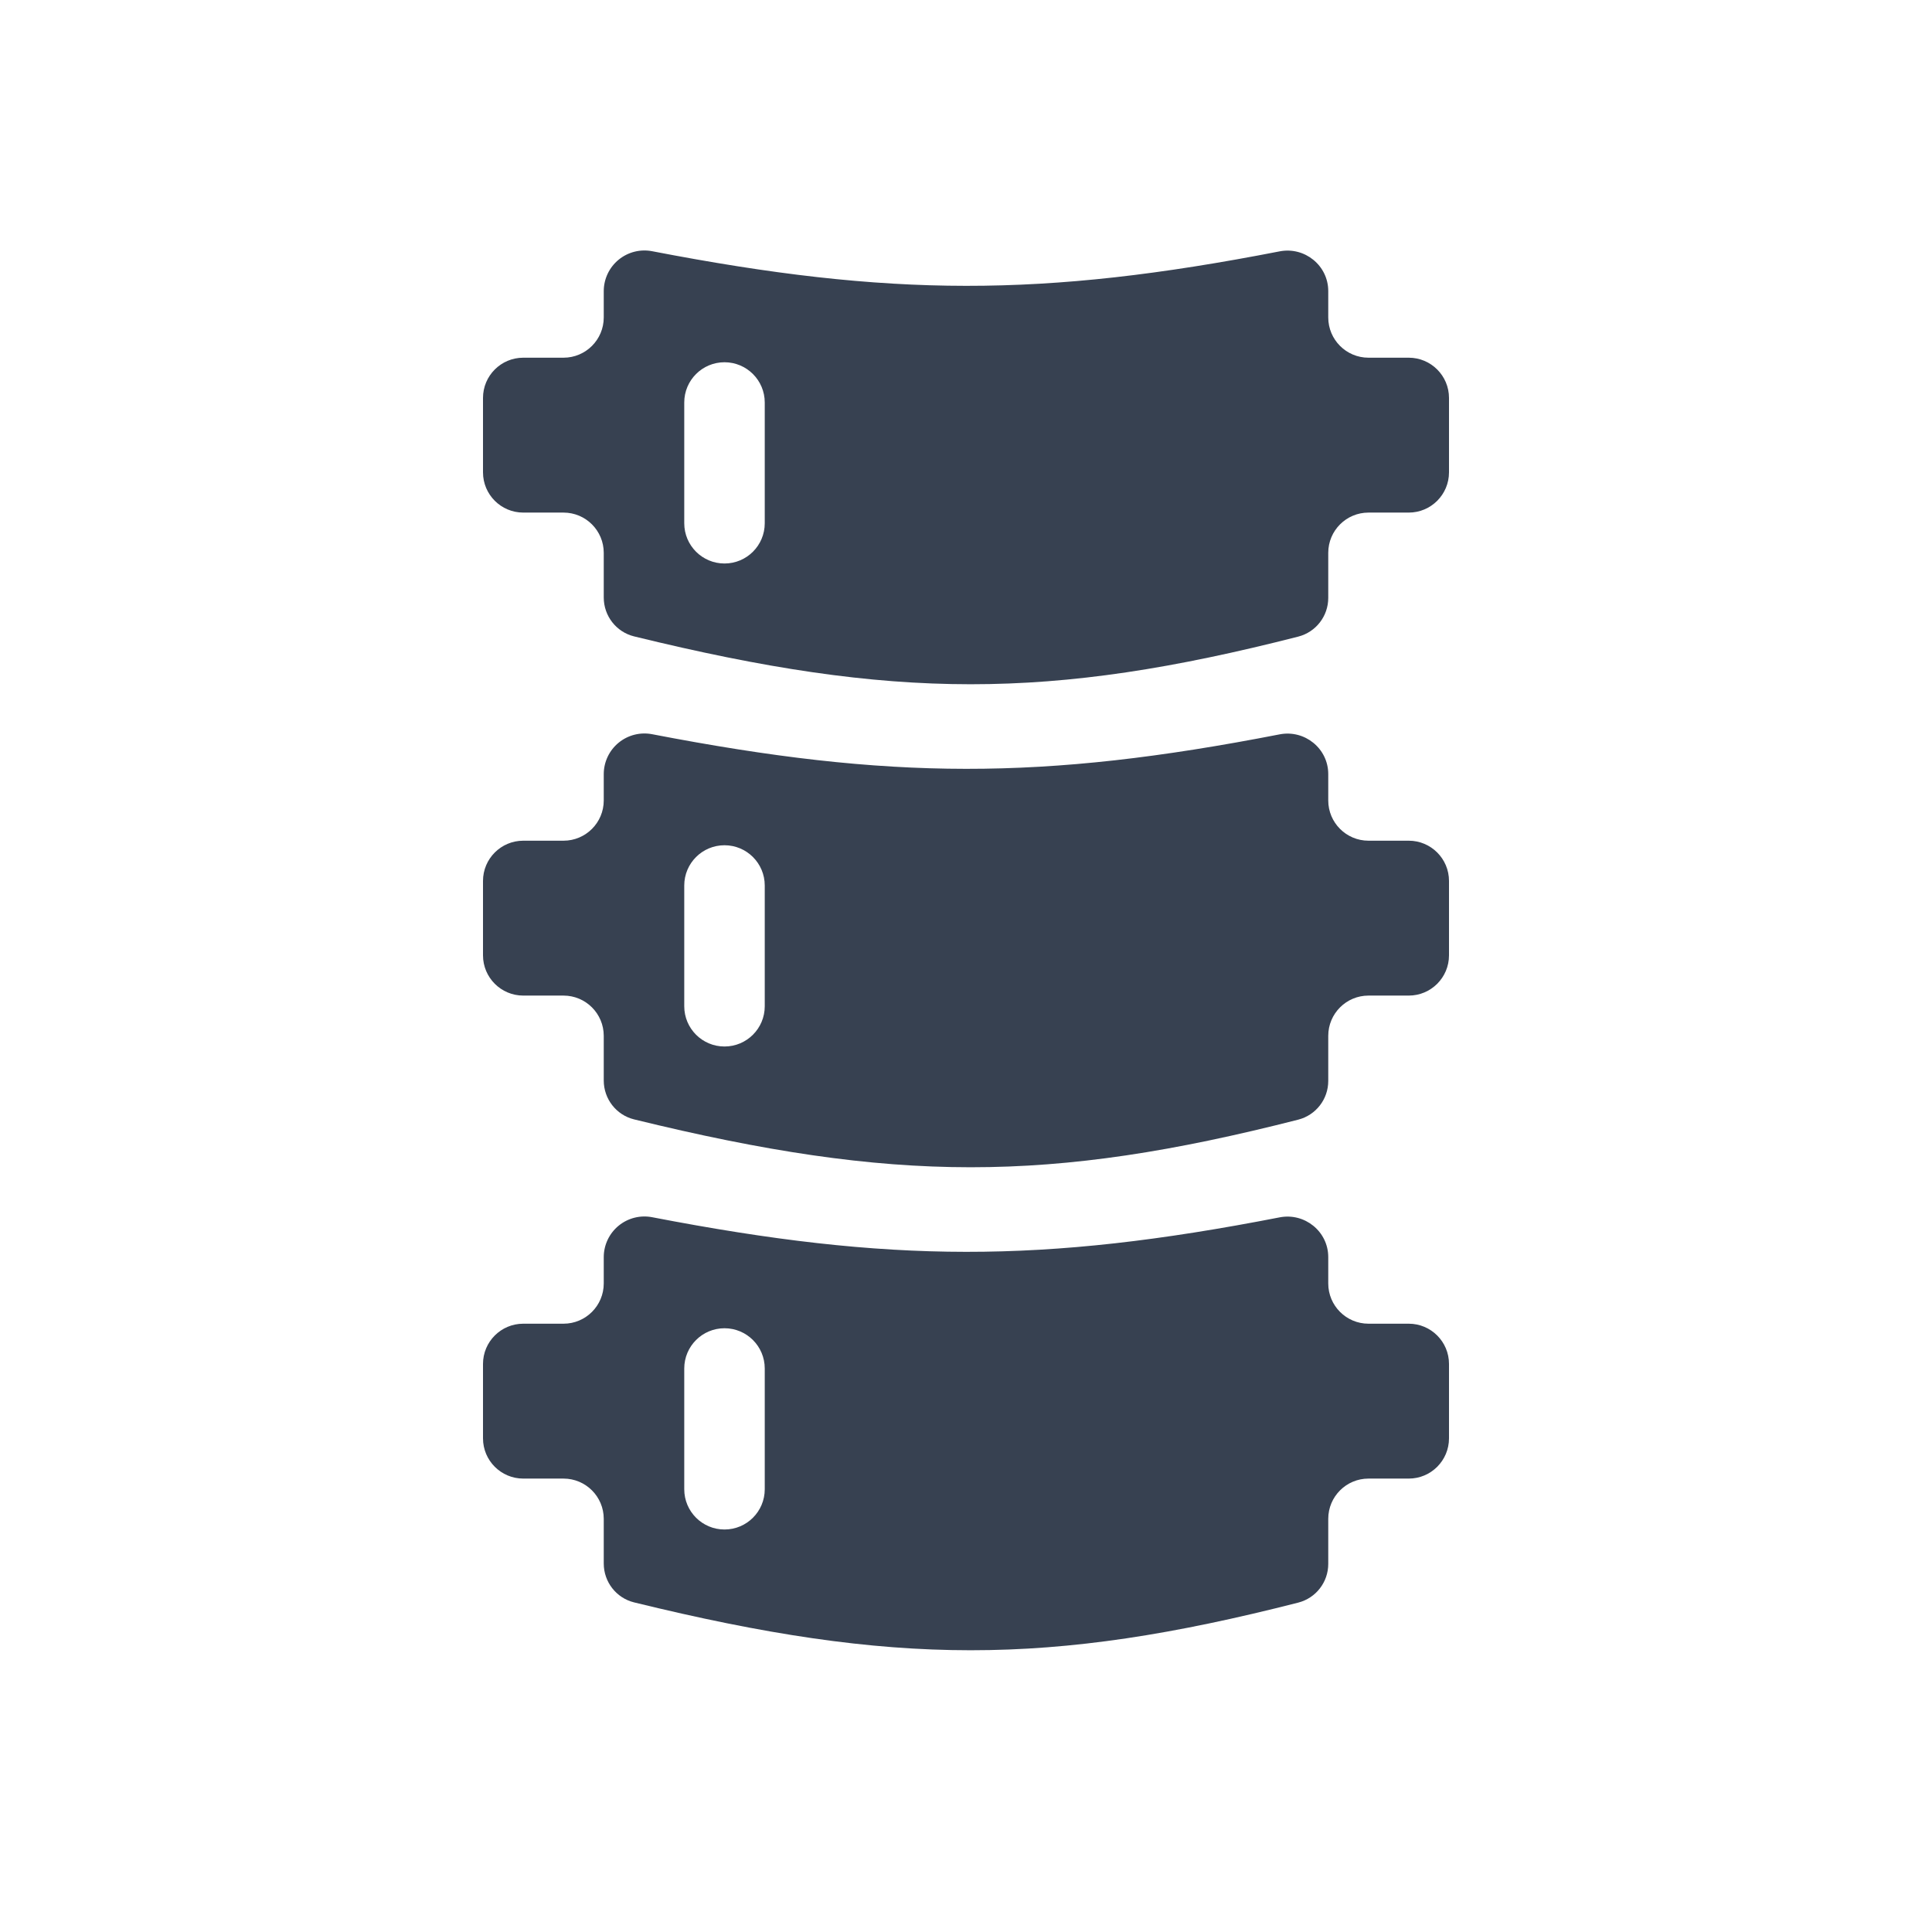
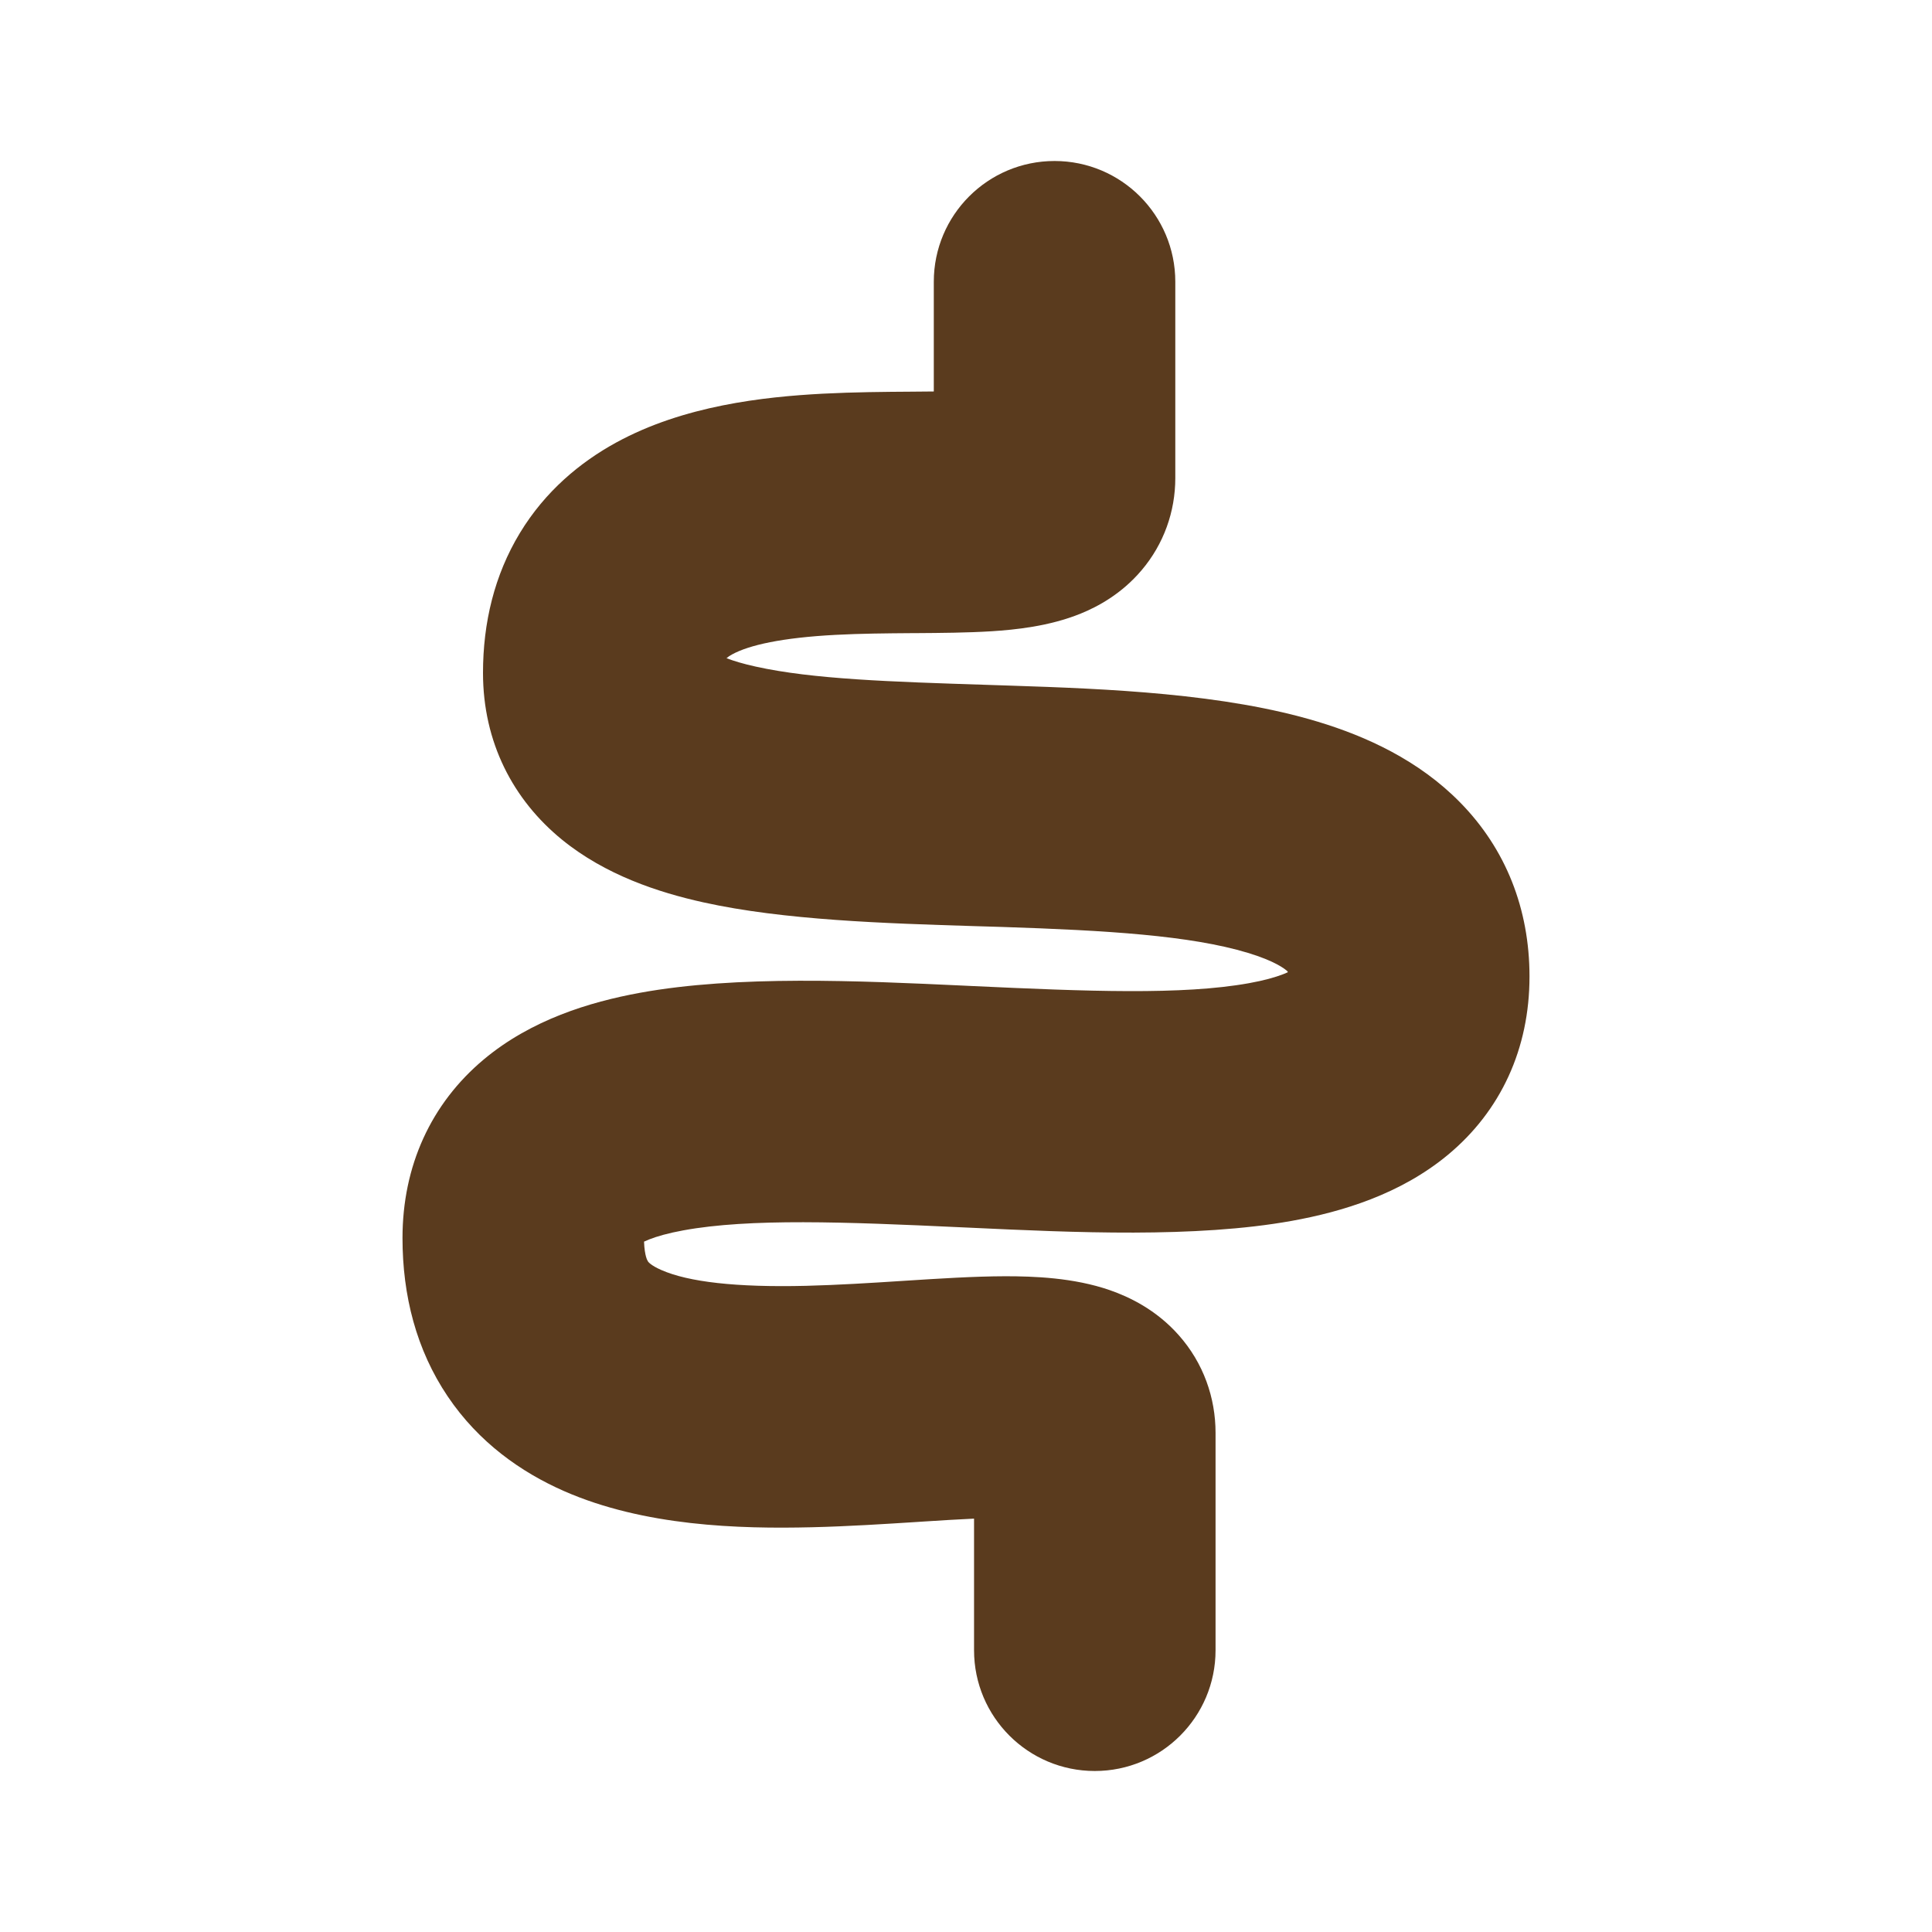
- <svg xmlns="http://www.w3.org/2000/svg" width="140" height="140" fill="#374151" color="#374151" viewBox="0 0 48 48">
-   <path fill-rule="evenodd" d="M16.206 6.242A1.011 1.011 0 0 0 15 7.229v.658a1 1 0 0 1-1 1h-1a1 1 0 0 0-1 1v1.848a1 1 0 0 0 1 1h1a1 1 0 0 1 1 1v1.11c0 .457.31.857.754.966 6.466 1.584 10.322 1.585 16.502.005a.992.992 0 0 0 .744-.962v-1.119a1 1 0 0 1 1-1h1a1 1 0 0 0 1-1V9.887a1 1 0 0 0-1-1h-1a1 1 0 0 1-1-1v-.655c0-.635-.585-1.108-1.208-.987-5.904 1.15-9.684 1.135-15.586-.003ZM19 10a1 1 0 1 0-2 0v3a1 1 0 1 0 2 0v-3ZM16.206 18.242a1.011 1.011 0 0 0-1.206.987v.658a1 1 0 0 1-1 1h-1a1 1 0 0 0-1 1v1.848a1 1 0 0 0 1 1h1a1 1 0 0 1 1 1v1.11c0 .457.31.857.754.966 6.466 1.584 10.322 1.585 16.502.006a.992.992 0 0 0 .744-.963v-1.119a1 1 0 0 1 1-1h1a1 1 0 0 0 1-1v-1.848a1 1 0 0 0-1-1h-1a1 1 0 0 1-1-1v-.655c0-.635-.585-1.108-1.208-.987-5.904 1.15-9.684 1.135-15.586-.003ZM19 22a1 1 0 1 0-2 0v3a1 1 0 1 0 2 0v-3ZM16.206 30.242a1.011 1.011 0 0 0-1.206.987v.658a1 1 0 0 1-1 1h-1a1 1 0 0 0-1 1v1.848a1 1 0 0 0 1 1h1a1 1 0 0 1 1 1v1.11c0 .457.31.857.754.966 6.466 1.584 10.322 1.585 16.502.005a.992.992 0 0 0 .744-.962v-1.119a1 1 0 0 1 1-1h1a1 1 0 0 0 1-1v-1.848a1 1 0 0 0-1-1h-1a1 1 0 0 1-1-1v-.655c0-.635-.585-1.108-1.208-.987-5.904 1.15-9.684 1.135-15.586-.003ZM19 34a1 1 0 1 0-2 0v3a1 1 0 1 0 2 0v-3Z" clip-rule="evenodd" />
+ <svg xmlns="http://www.w3.org/2000/svg" width="140" height="140" fill="#5a3b1e" color="#5a3b1e" viewBox="0 0 48 48">
+   <path d="M26.2 4a3 3 0 0 1 3 3v4.877c0 .833-.286 1.64-.837 2.29-.499.59-1.09.905-1.51 1.076-.789.322-1.646.403-2.21.44-.605.038-1.283.043-1.893.047h-.073c-.665.005-1.298.01-1.919.043-1.332.07-2.148.255-2.568.485a.664.664 0 0 0-.14.095c.175.067.413.14.724.208 1.418.315 3.36.377 5.747.454l.577.019c2.412.079 5.326.194 7.647.898 1.191.36 2.504.953 3.54 2.013C37.406 21.09 38 22.575 38 24.262c0 1.79-.711 3.338-2.03 4.432-1.178.976-2.626 1.413-3.876 1.638-2.395.431-5.418.29-7.99.17l-.243-.011c-2.875-.134-5.233-.225-6.884.077-.378.069-.654.149-.848.225-.05.02-.093.039-.128.055.006.185.03.304.049.374a.393.393 0 0 0 .048.117c.005.008.063.096.33.213.674.298 1.862.436 3.599.394.79-.02 1.59-.07 2.408-.123l.08-.005c.81-.052 1.684-.108 2.46-.11.703 0 1.696.033 2.597.345.48.167 1.149.483 1.71 1.115.621.698.918 1.564.918 2.432V41a3 3 0 1 1-6 0v-3.27c-.383.017-.814.044-1.301.075l-.117.008c-.79.05-1.696.109-2.609.131-1.813.044-4.175-.025-6.163-.9-1.059-.466-2.114-1.203-2.887-2.351-.78-1.157-1.123-2.506-1.123-3.934 0-1.788.706-3.339 2.021-4.439 1.176-.983 2.625-1.425 3.877-1.654 2.41-.44 5.45-.299 8.032-.179l.21.01c2.876.134 5.236.228 6.89-.07.38-.068.656-.148.85-.223a2.04 2.04 0 0 0 .114-.048.38.38 0 0 0-.003-.02c-.065-.064-.318-.26-.986-.462-1.429-.433-3.515-.559-6.103-.644l-.7-.021c-2.198-.068-4.723-.146-6.726-.59-1.122-.248-2.434-.68-3.51-1.555-1.216-.99-1.966-2.42-1.966-4.146 0-1.245.283-2.43.916-3.475.63-1.04 1.5-1.76 2.394-2.249 1.68-.919 3.664-1.135 5.132-1.213.779-.04 1.546-.046 2.194-.05l.564-.005V7a3 3 0 0 1 3-3Z" />
</svg>
